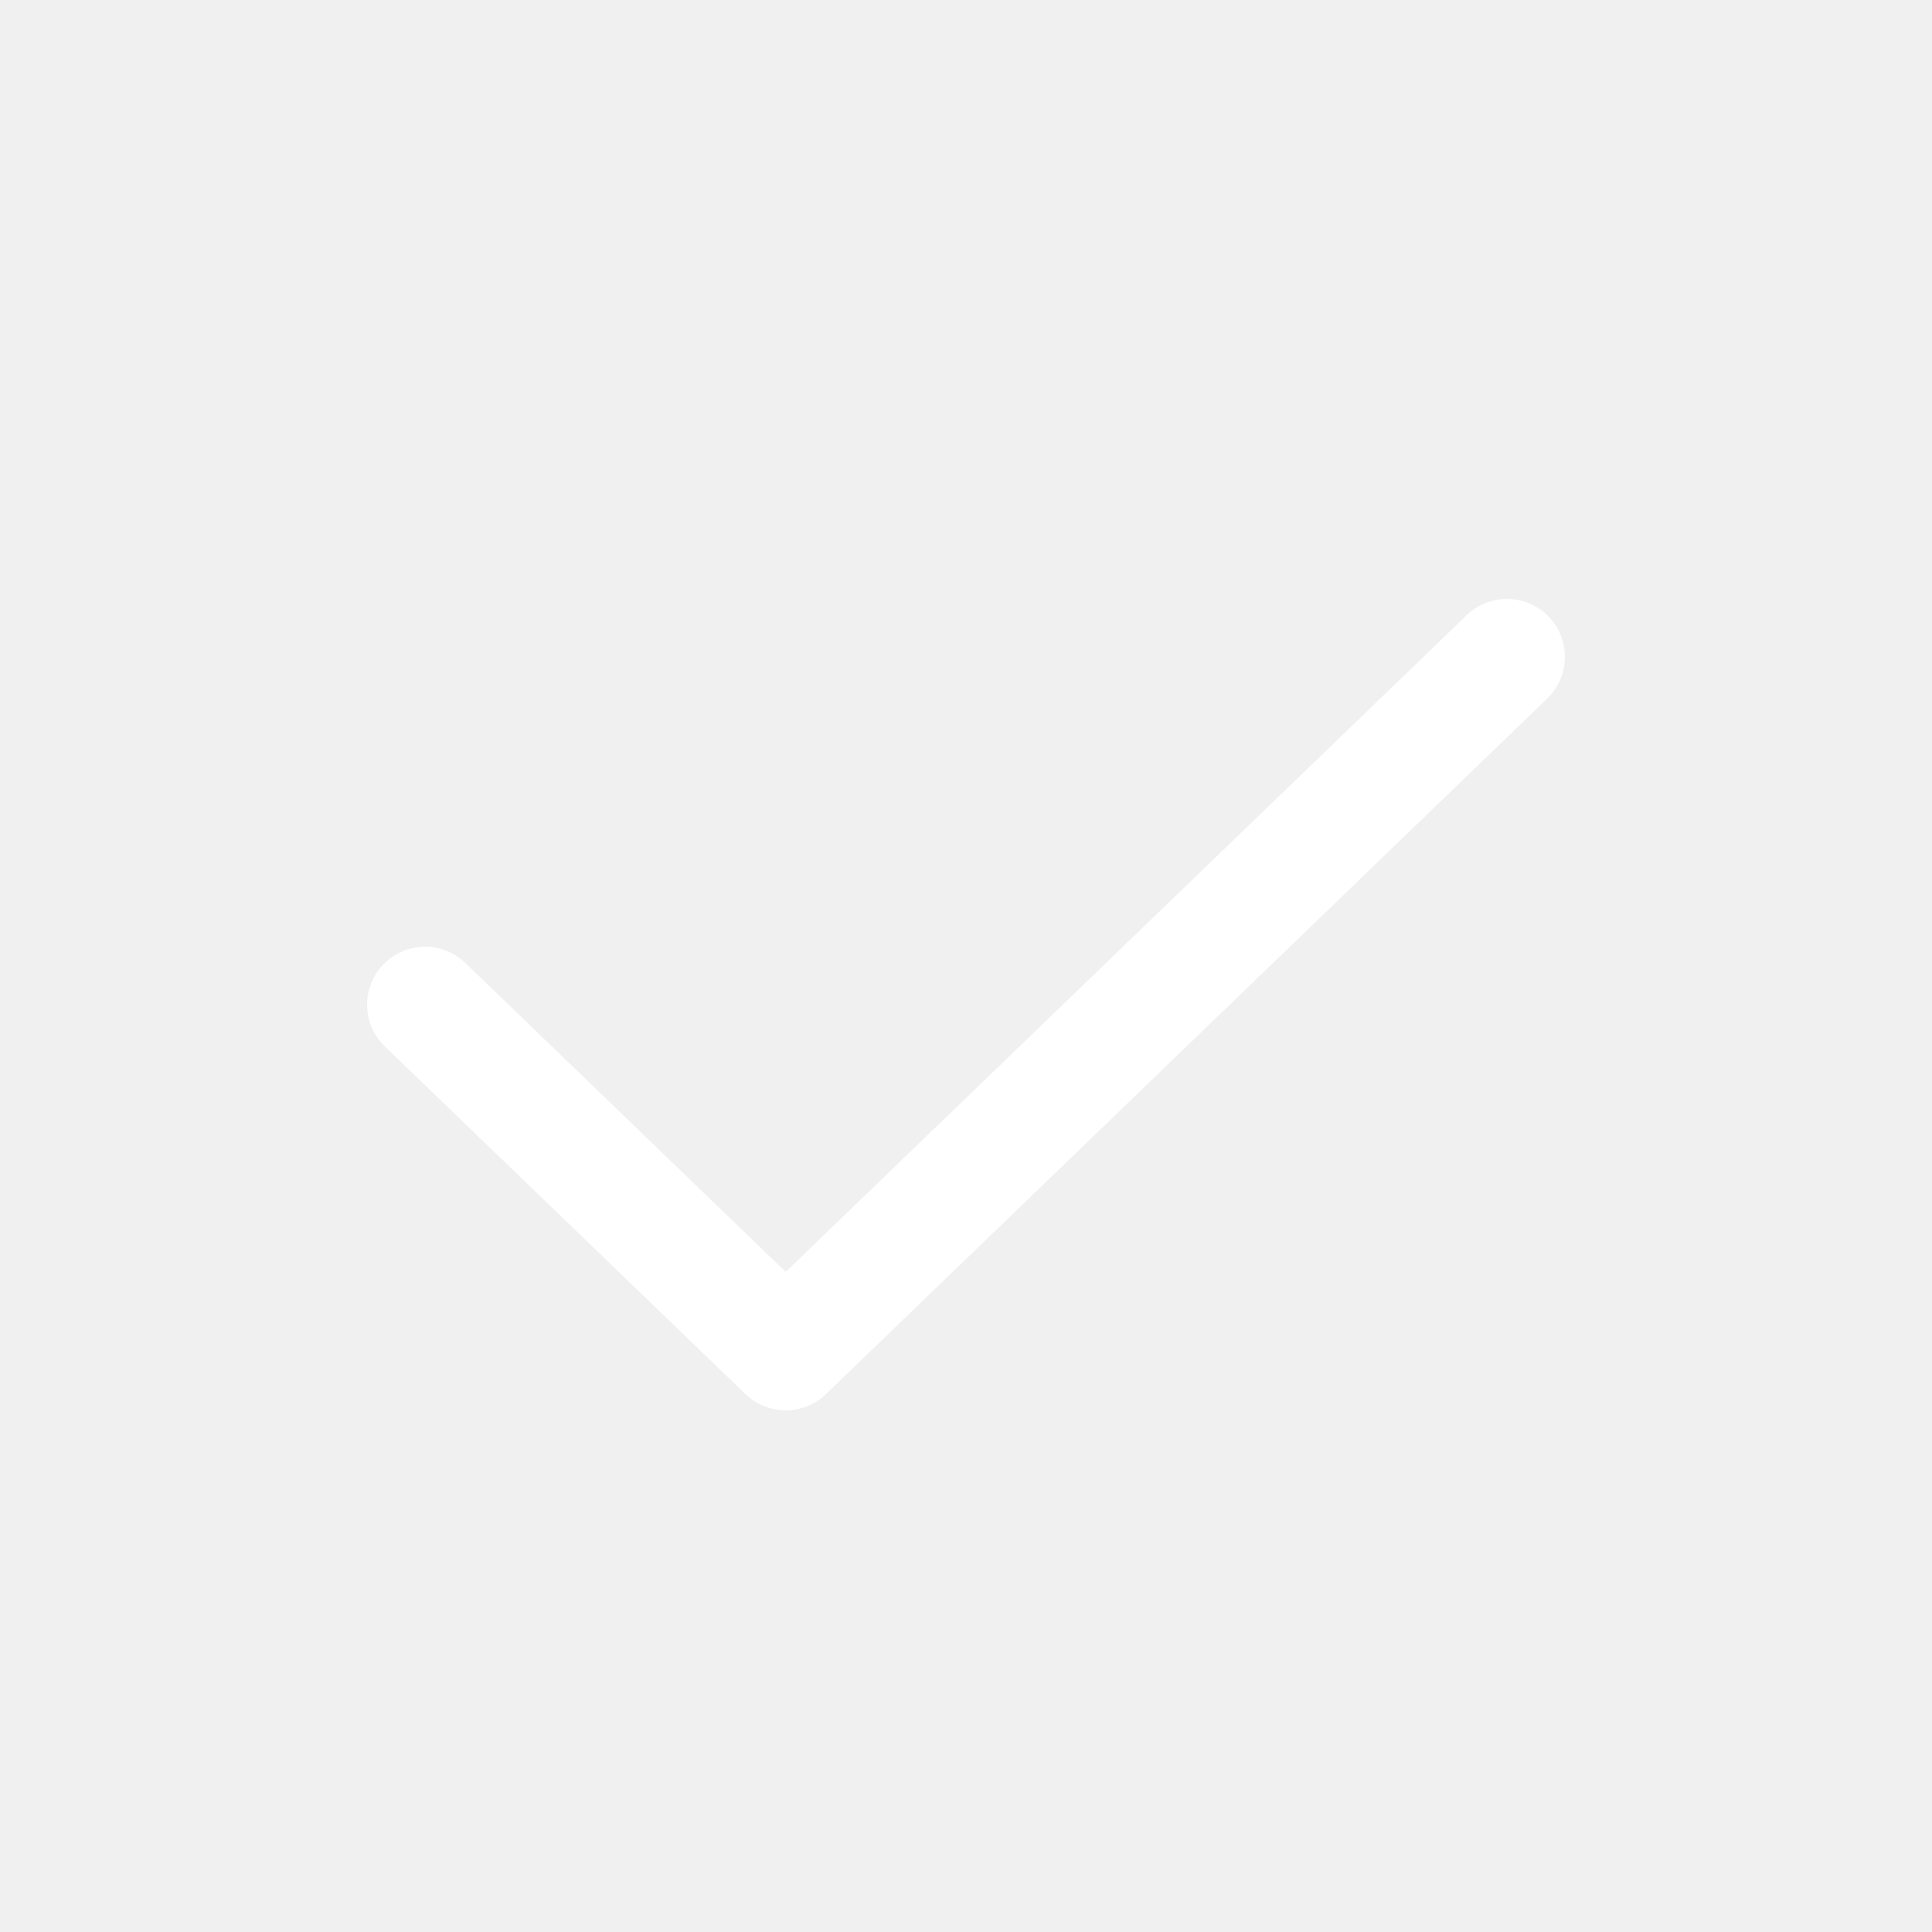
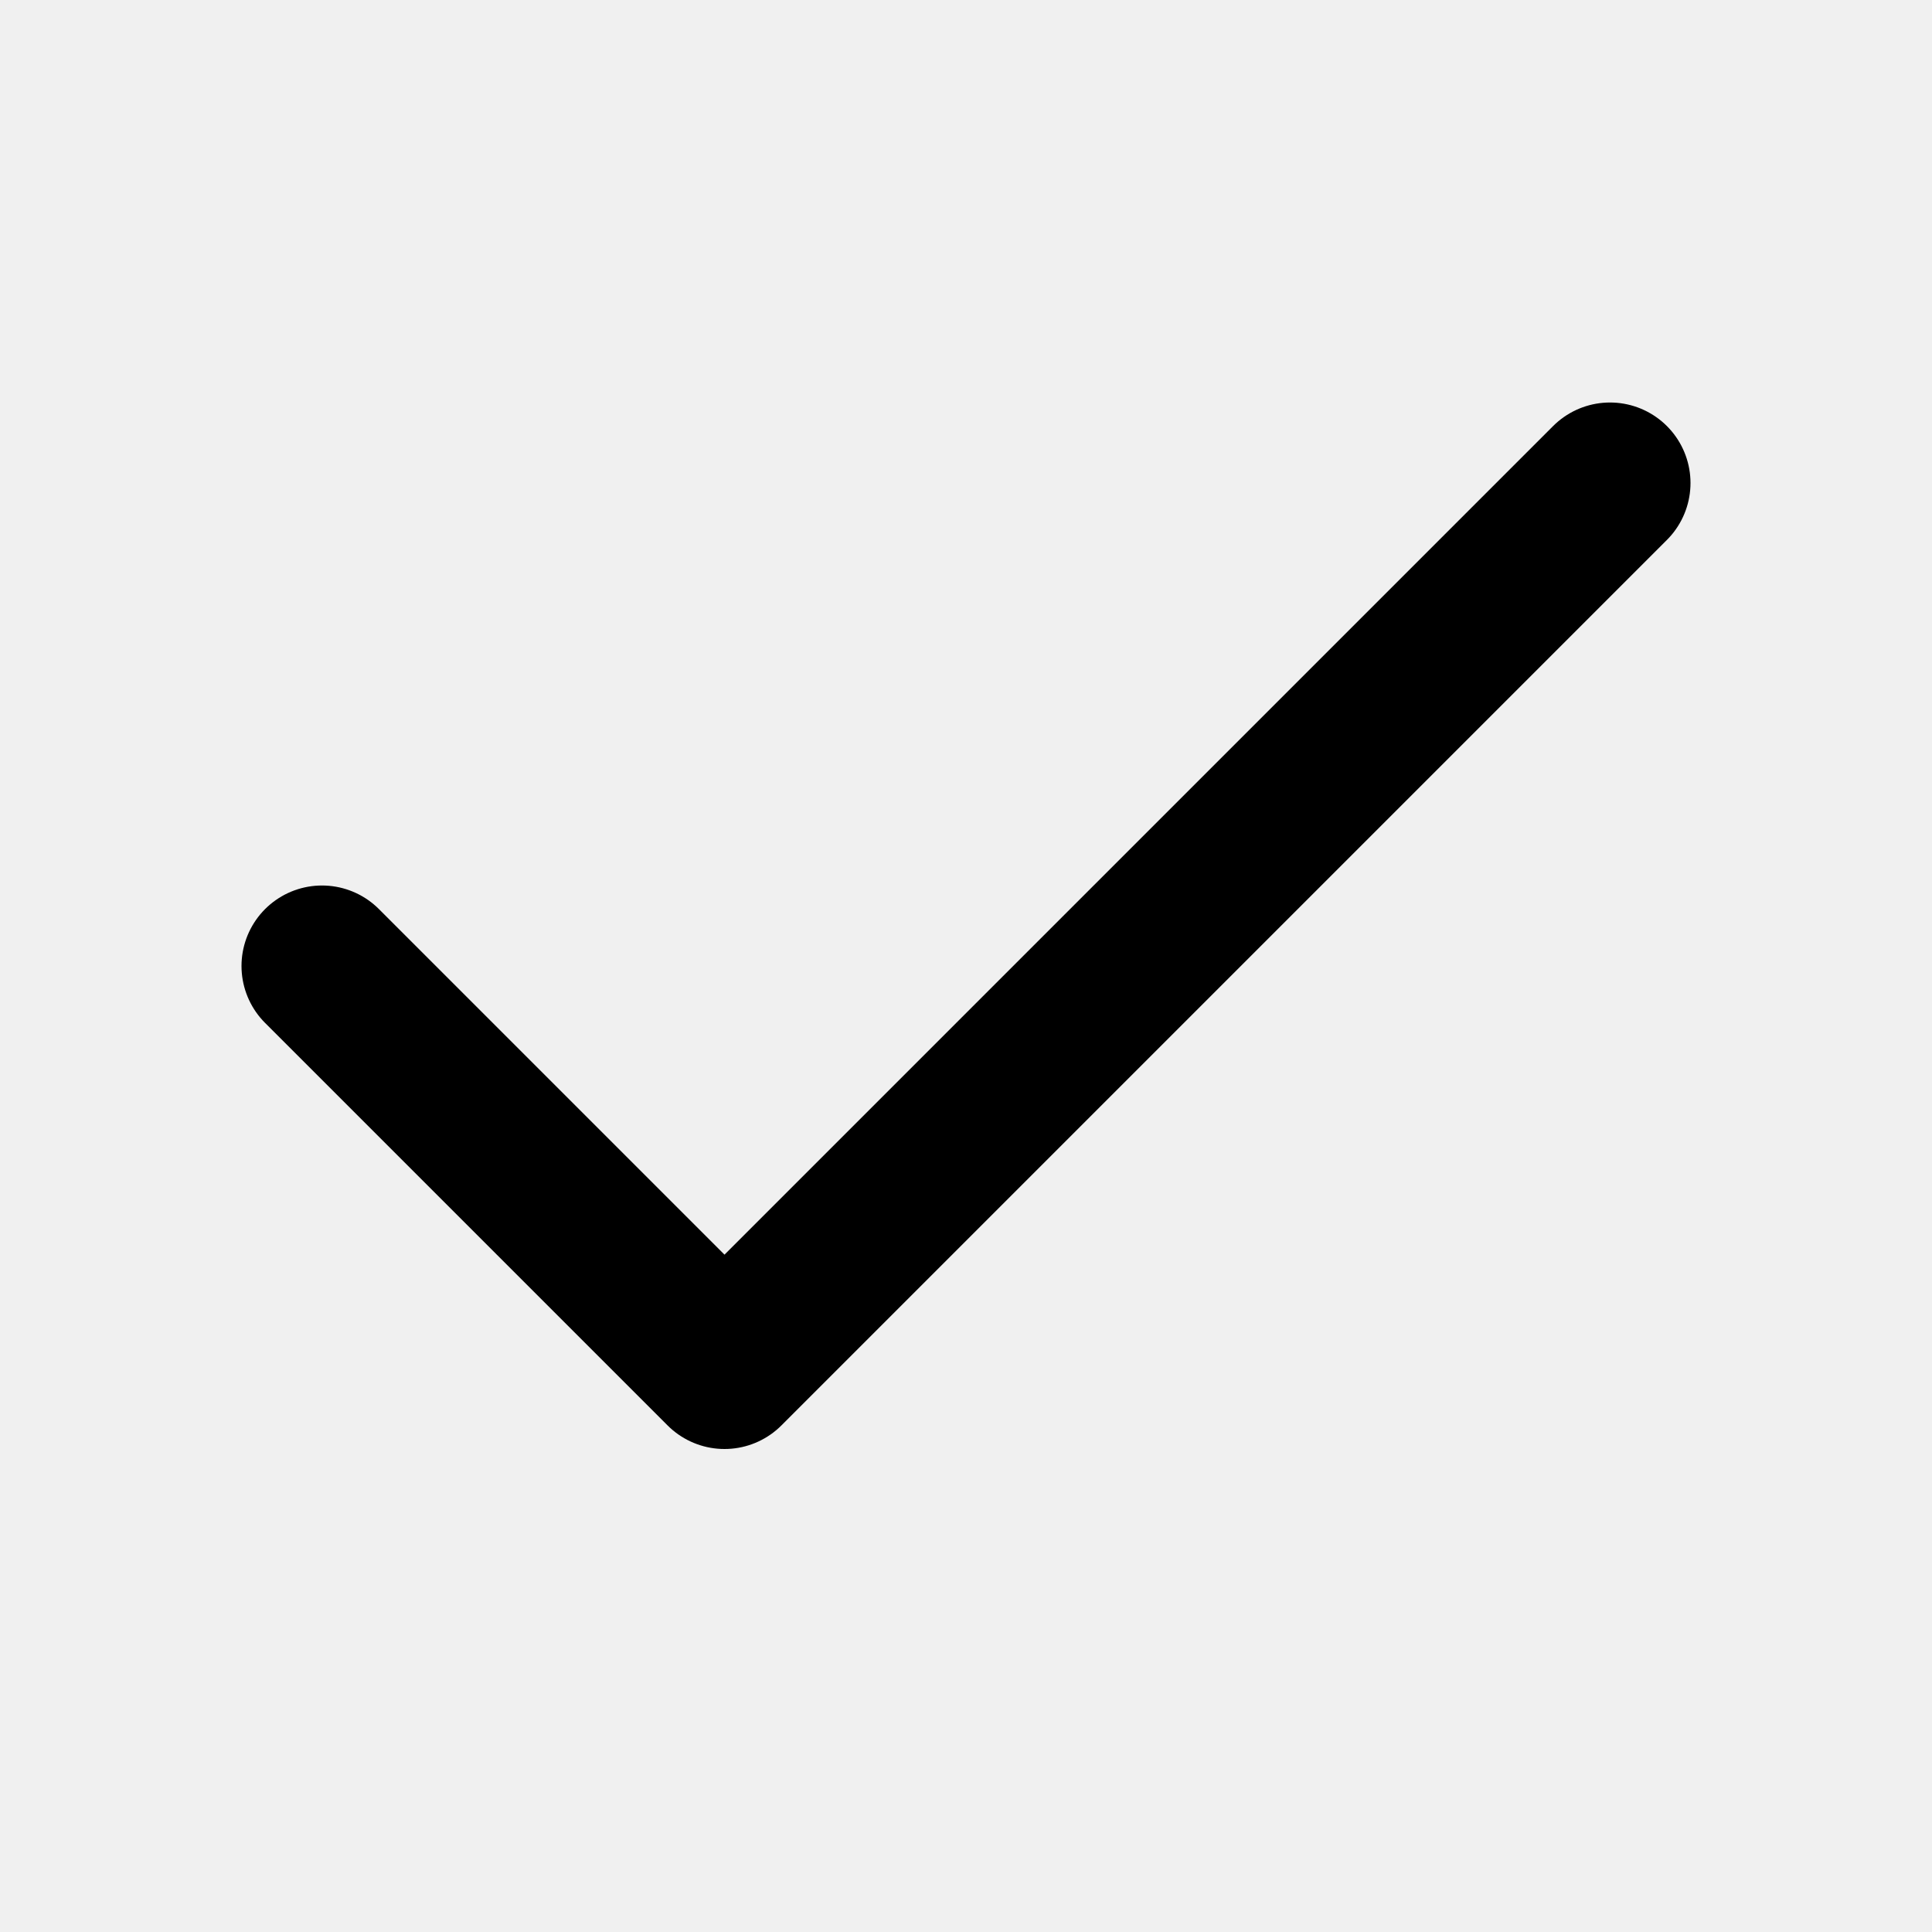
- <svg xmlns="http://www.w3.org/2000/svg" width="64px" height="64px" viewBox="0 -0.5 25 25" fill="none" stroke="#ffffff">
-   <g id="SVGRepo_bgCarrier" stroke-width="0" />
-   <g id="SVGRepo_tracerCarrier" stroke-linecap="round" stroke-linejoin="round" />
-   <g id="SVGRepo_iconCarrier">
-     <path d="M5.5 12.5L10.167 17L19.5 8" stroke="#ffffff" stroke-width="1.5" stroke-linecap="round" stroke-linejoin="round" />
-   </g>
+ <svg xmlns="http://www.w3.org/2000/svg" width="14" height="14" viewBox="0 0 24 24" fill="none">
+   <polyline points="20 6 9 17 4 12" stroke="currentColor" stroke-width="2" stroke-linecap="round" stroke-linejoin="round" />
</svg>
